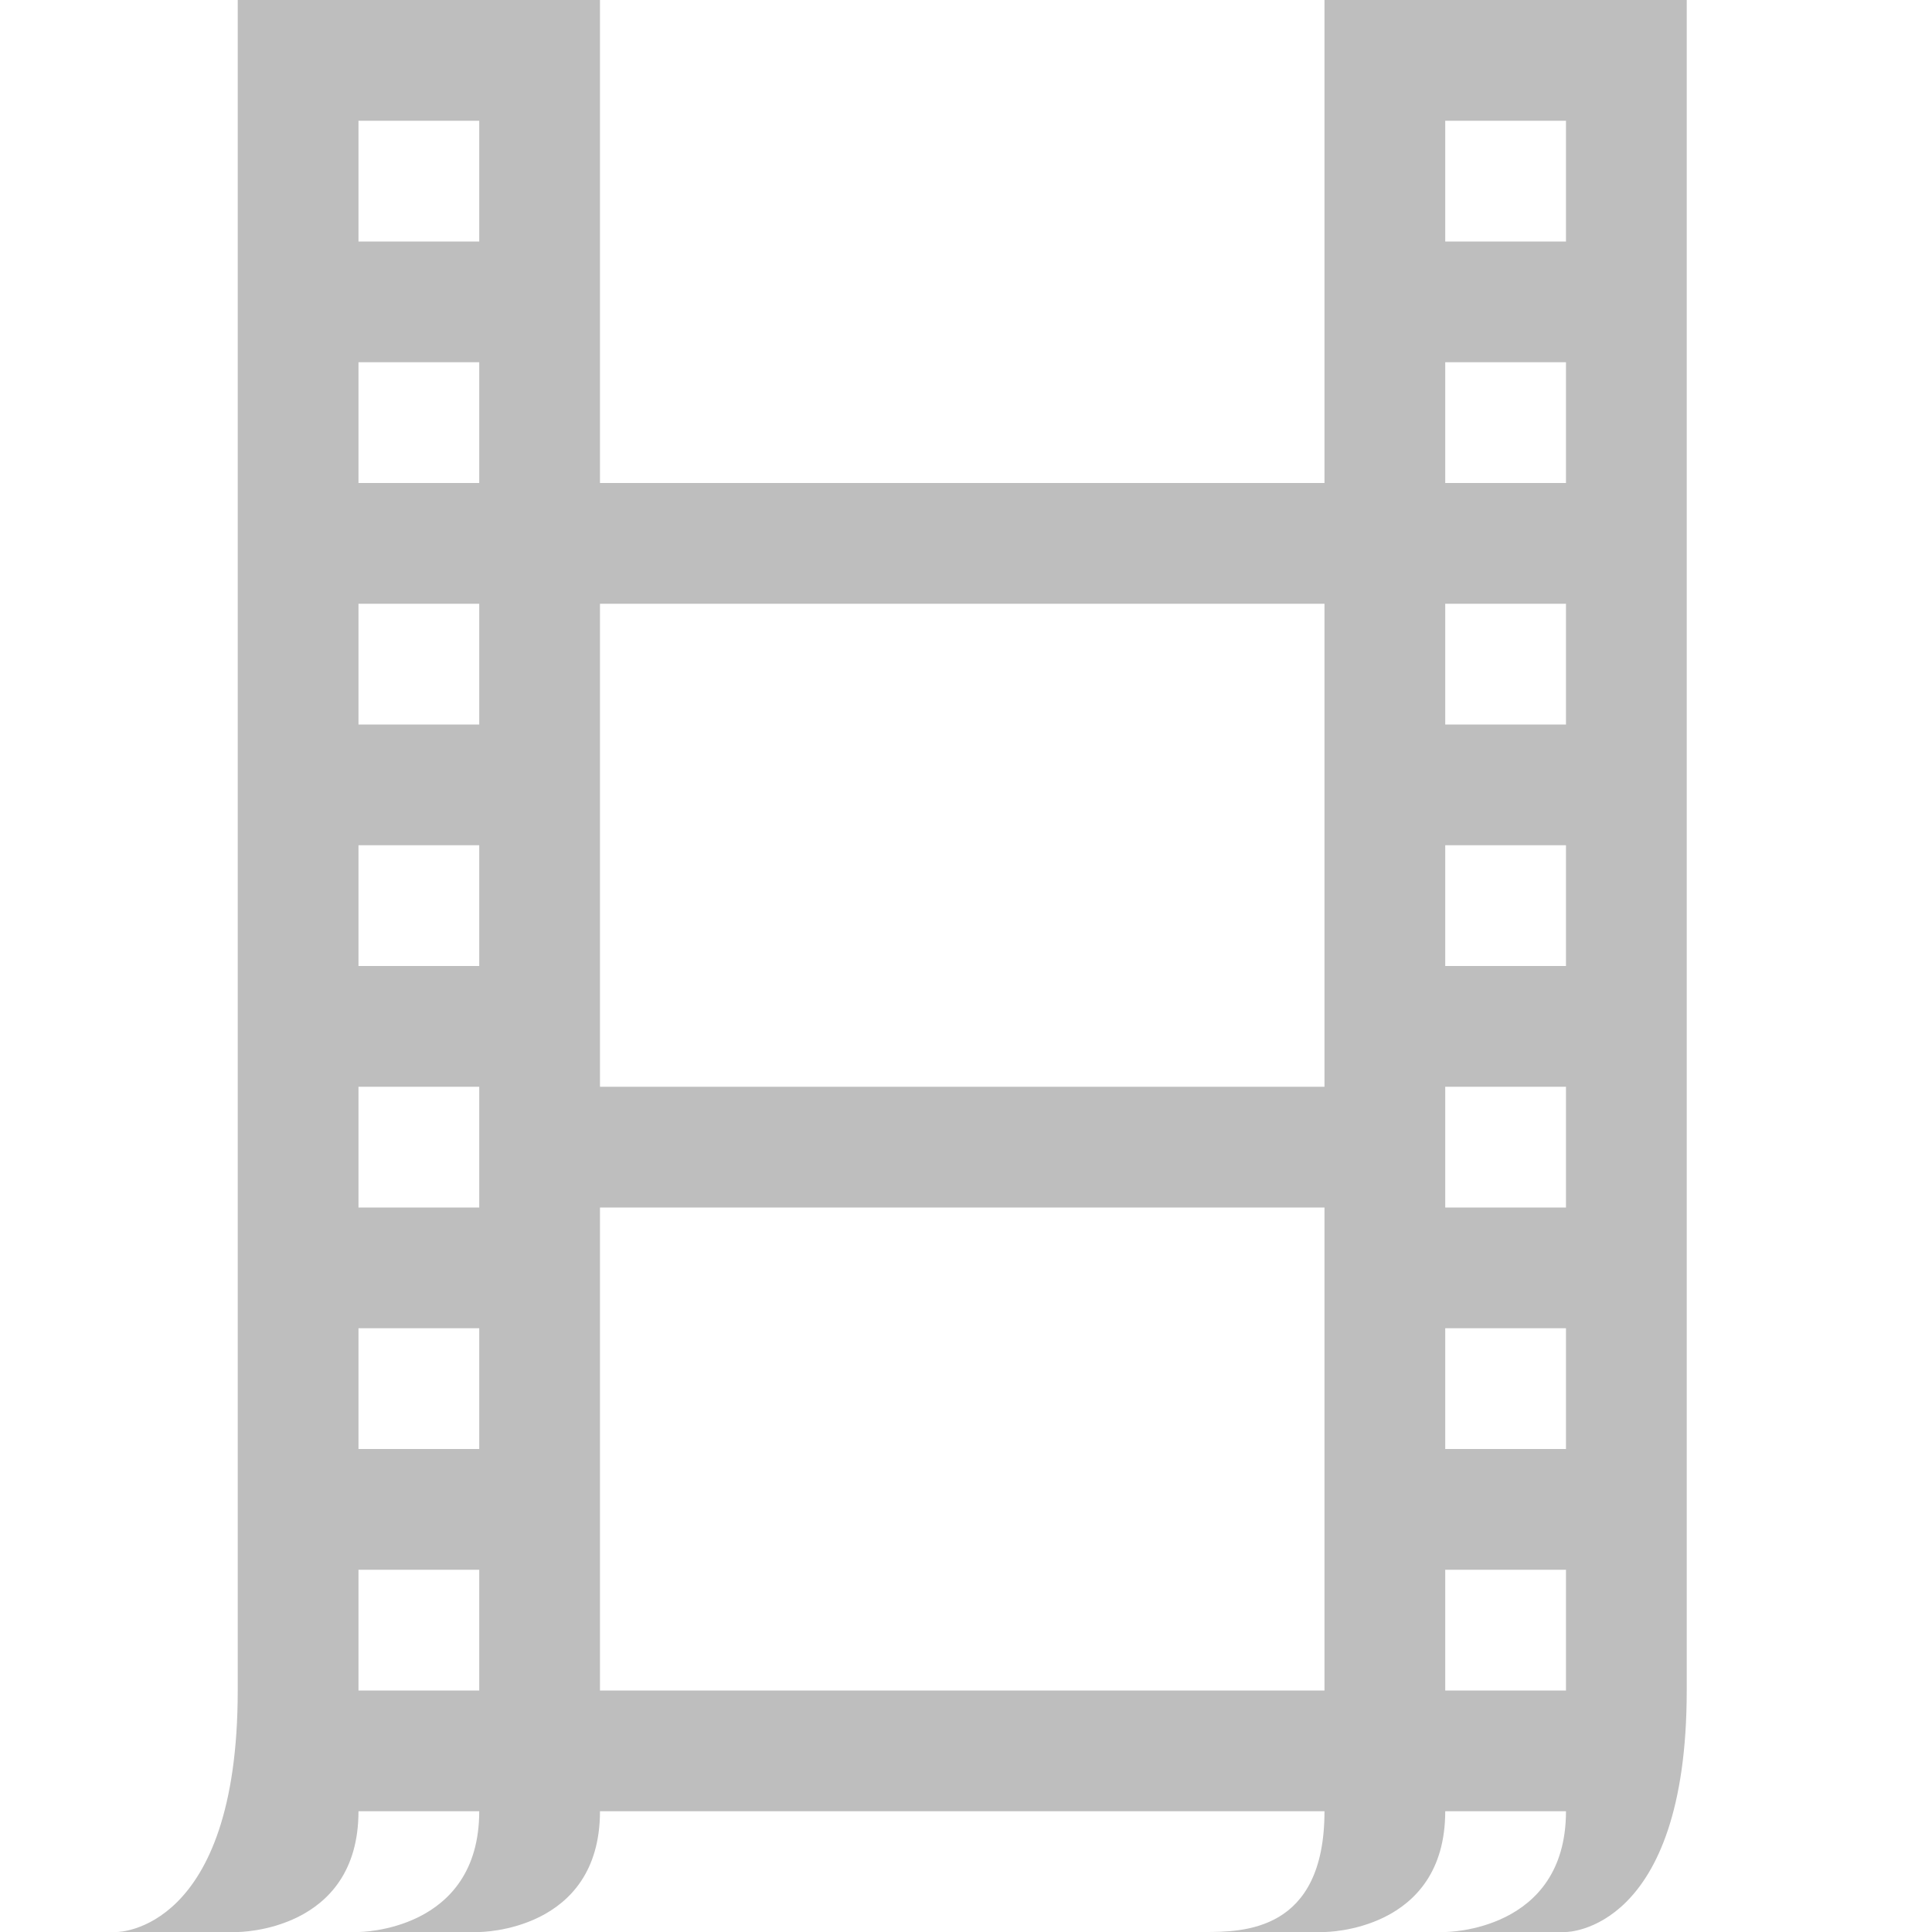
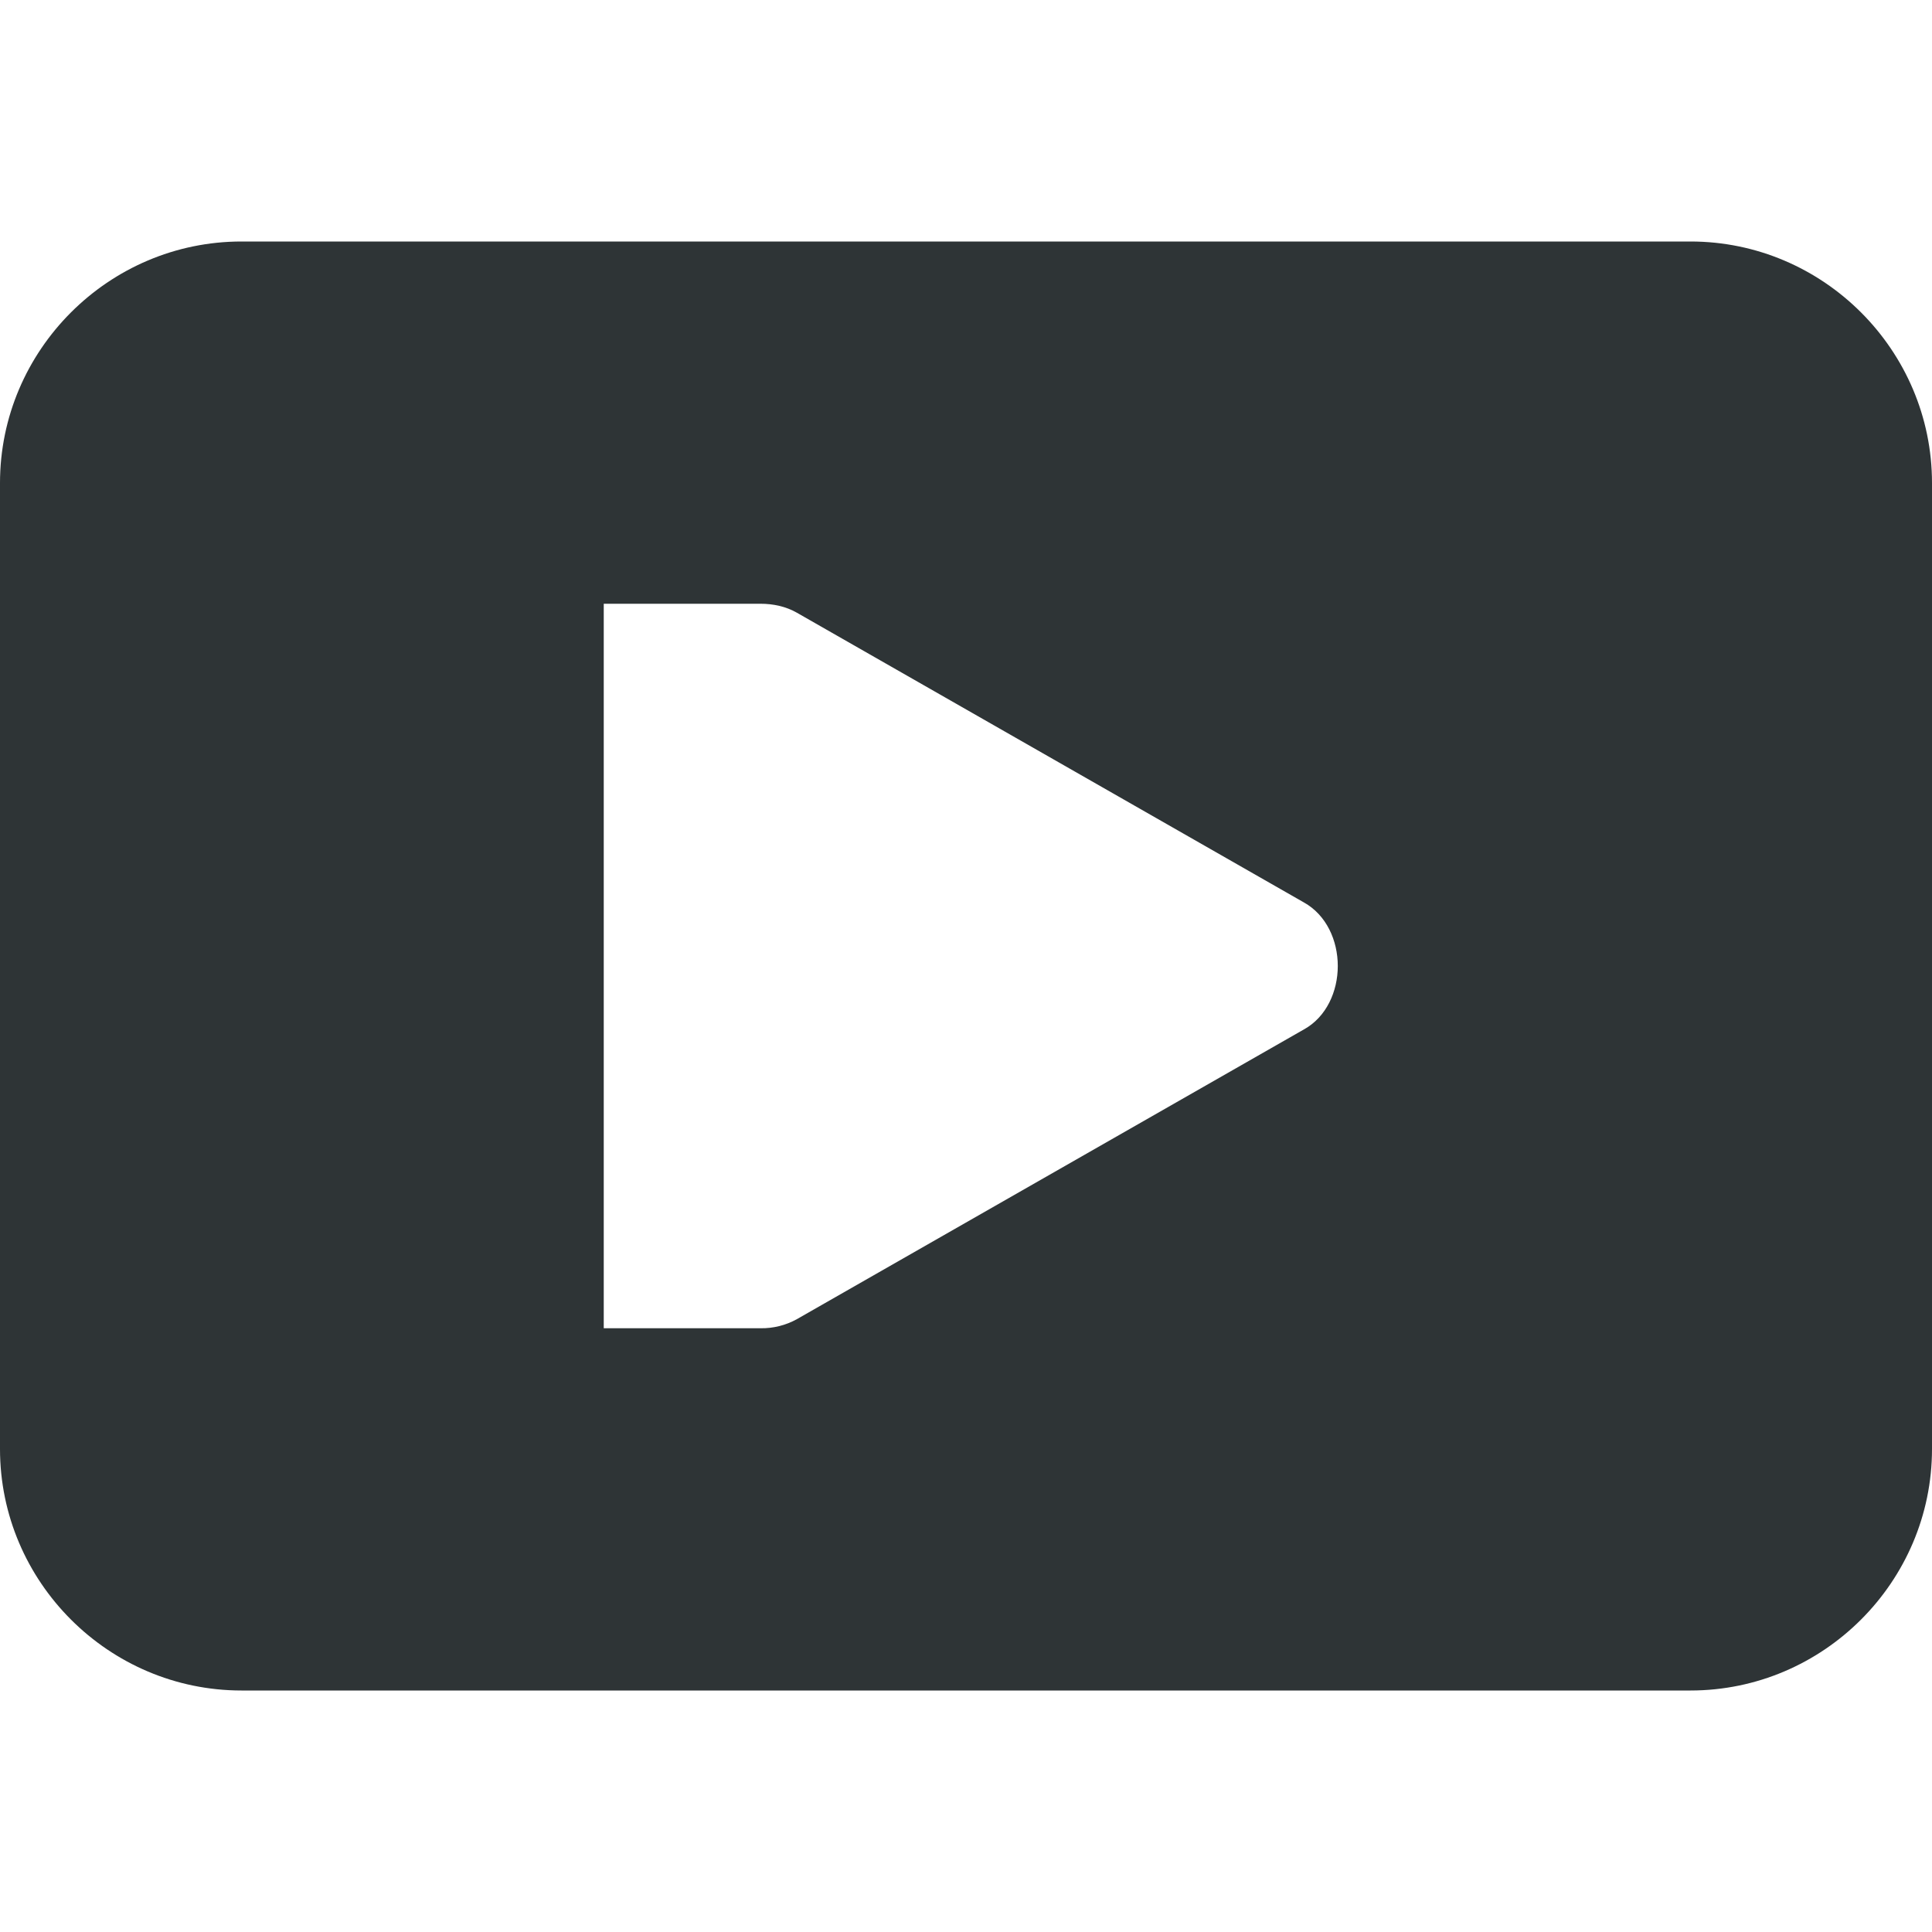
- <svg xmlns="http://www.w3.org/2000/svg" xmlns:ns1="http://www.openswatchbook.org/uri/2009/osb" height="16" id="svg7384" version="1.1" width="16">
-   <defs id="defs7386">
-     <linearGradient id="linearGradient7212" ns1:paint="solid">
-       <stop id="stop7214" offset="0" style="stop-color:#000000;stop-opacity:1;" />
-     </linearGradient>
-   </defs>
-   <g id="layer9" style="display:inline" transform="translate(-403.0312,185)">
-     <path d="m 405,-185 c 0,0 0,0 0,2 l 0,12 c 0,2 -1,2 -1,2 l 1,0 c 0,0 1,0 1,-1 l 1,0 c 0,1 -1,1 -1,1 l 1,0 c 0,0 1,0 1,-1 l 6,0 c 0,1 -0.675,1 -1,1 l 1,0 c 0,0 1,0 1,-1 l 1,0 c 0,1 -1,1 -1,1 l 1,0 c 0,0 1,0 1,-2 l 0,-12 c 0,-2 0,-2 0,-2 l -3,0 c 0,0 0,0 0,2 l 0,2 -6,0 0,-2 c 0,-2 0,-2 0,-2 z m 1,1 1,0 0,1 -1,0 z m 9,0 1,0 0,1 -1,0 z m -9,2 1,0 0,1 -1,0 z m 9,0 1,0 0,1 -1,0 z m -9,2 1,0 0,1 -1,0 z m 2,0 6,0 0,4 -6,0 z m 7,0 1,0 0,1 -1,0 z m -9,2 1,0 0,1 -1,0 z m 9,0 1,0 0,1 -1,0 z m -9,2 1,0 0,1 -1,0 z m 9,0 1,0 0,1 -1,0 z m -7,1 6,0 0,4 -6,0 z m -2,1 1,0 0,1 -1,0 z m 9,0 1,0 0,1 -1,0 z m -9,2 1,0 0,1 -1,0 z m 9,0 1,0 0,1 -1,0 z" id="rect5523" style="color:#000000;display:inline;overflow:visible;visibility:visible;fill:#bebebe;fill-opacity:1;fill-rule:nonzero;stroke:none;stroke-width:1.508;marker:none;enable-background:new" />
-   </g>
+ <svg xmlns="http://www.w3.org/2000/svg" width="16" height="16">
+   <path d="M2 2C.9 2 0 2.9 0 4v8c0 1.1.9 2 2 2h12c1.1 0 2-.9 2-2V4c0-1.1-.9-2-2-2zm3 3h1.298c.105 0 .21.022.301.074l4.2 2.4c.186.104.28.315.28.526 0 .21-.094.422-.28.525l-4.2 2.4a.602.602 0 0 1-.3.075H5z" style="line-height:normal;font-variant-ligatures:normal;font-variant-position:normal;font-variant-caps:normal;font-variant-numeric:normal;font-variant-alternates:normal;font-feature-settings:normal;text-indent:0;text-align:start;text-decoration-line:none;text-decoration-style:solid;text-decoration-color:#000;text-transform:none;text-orientation:mixed;shape-padding:0;isolation:auto;mix-blend-mode:normal" color="#000" font-weight="400" font-family="sans-serif" white-space="normal" overflow="visible" fill="#2e3436" />
</svg>
